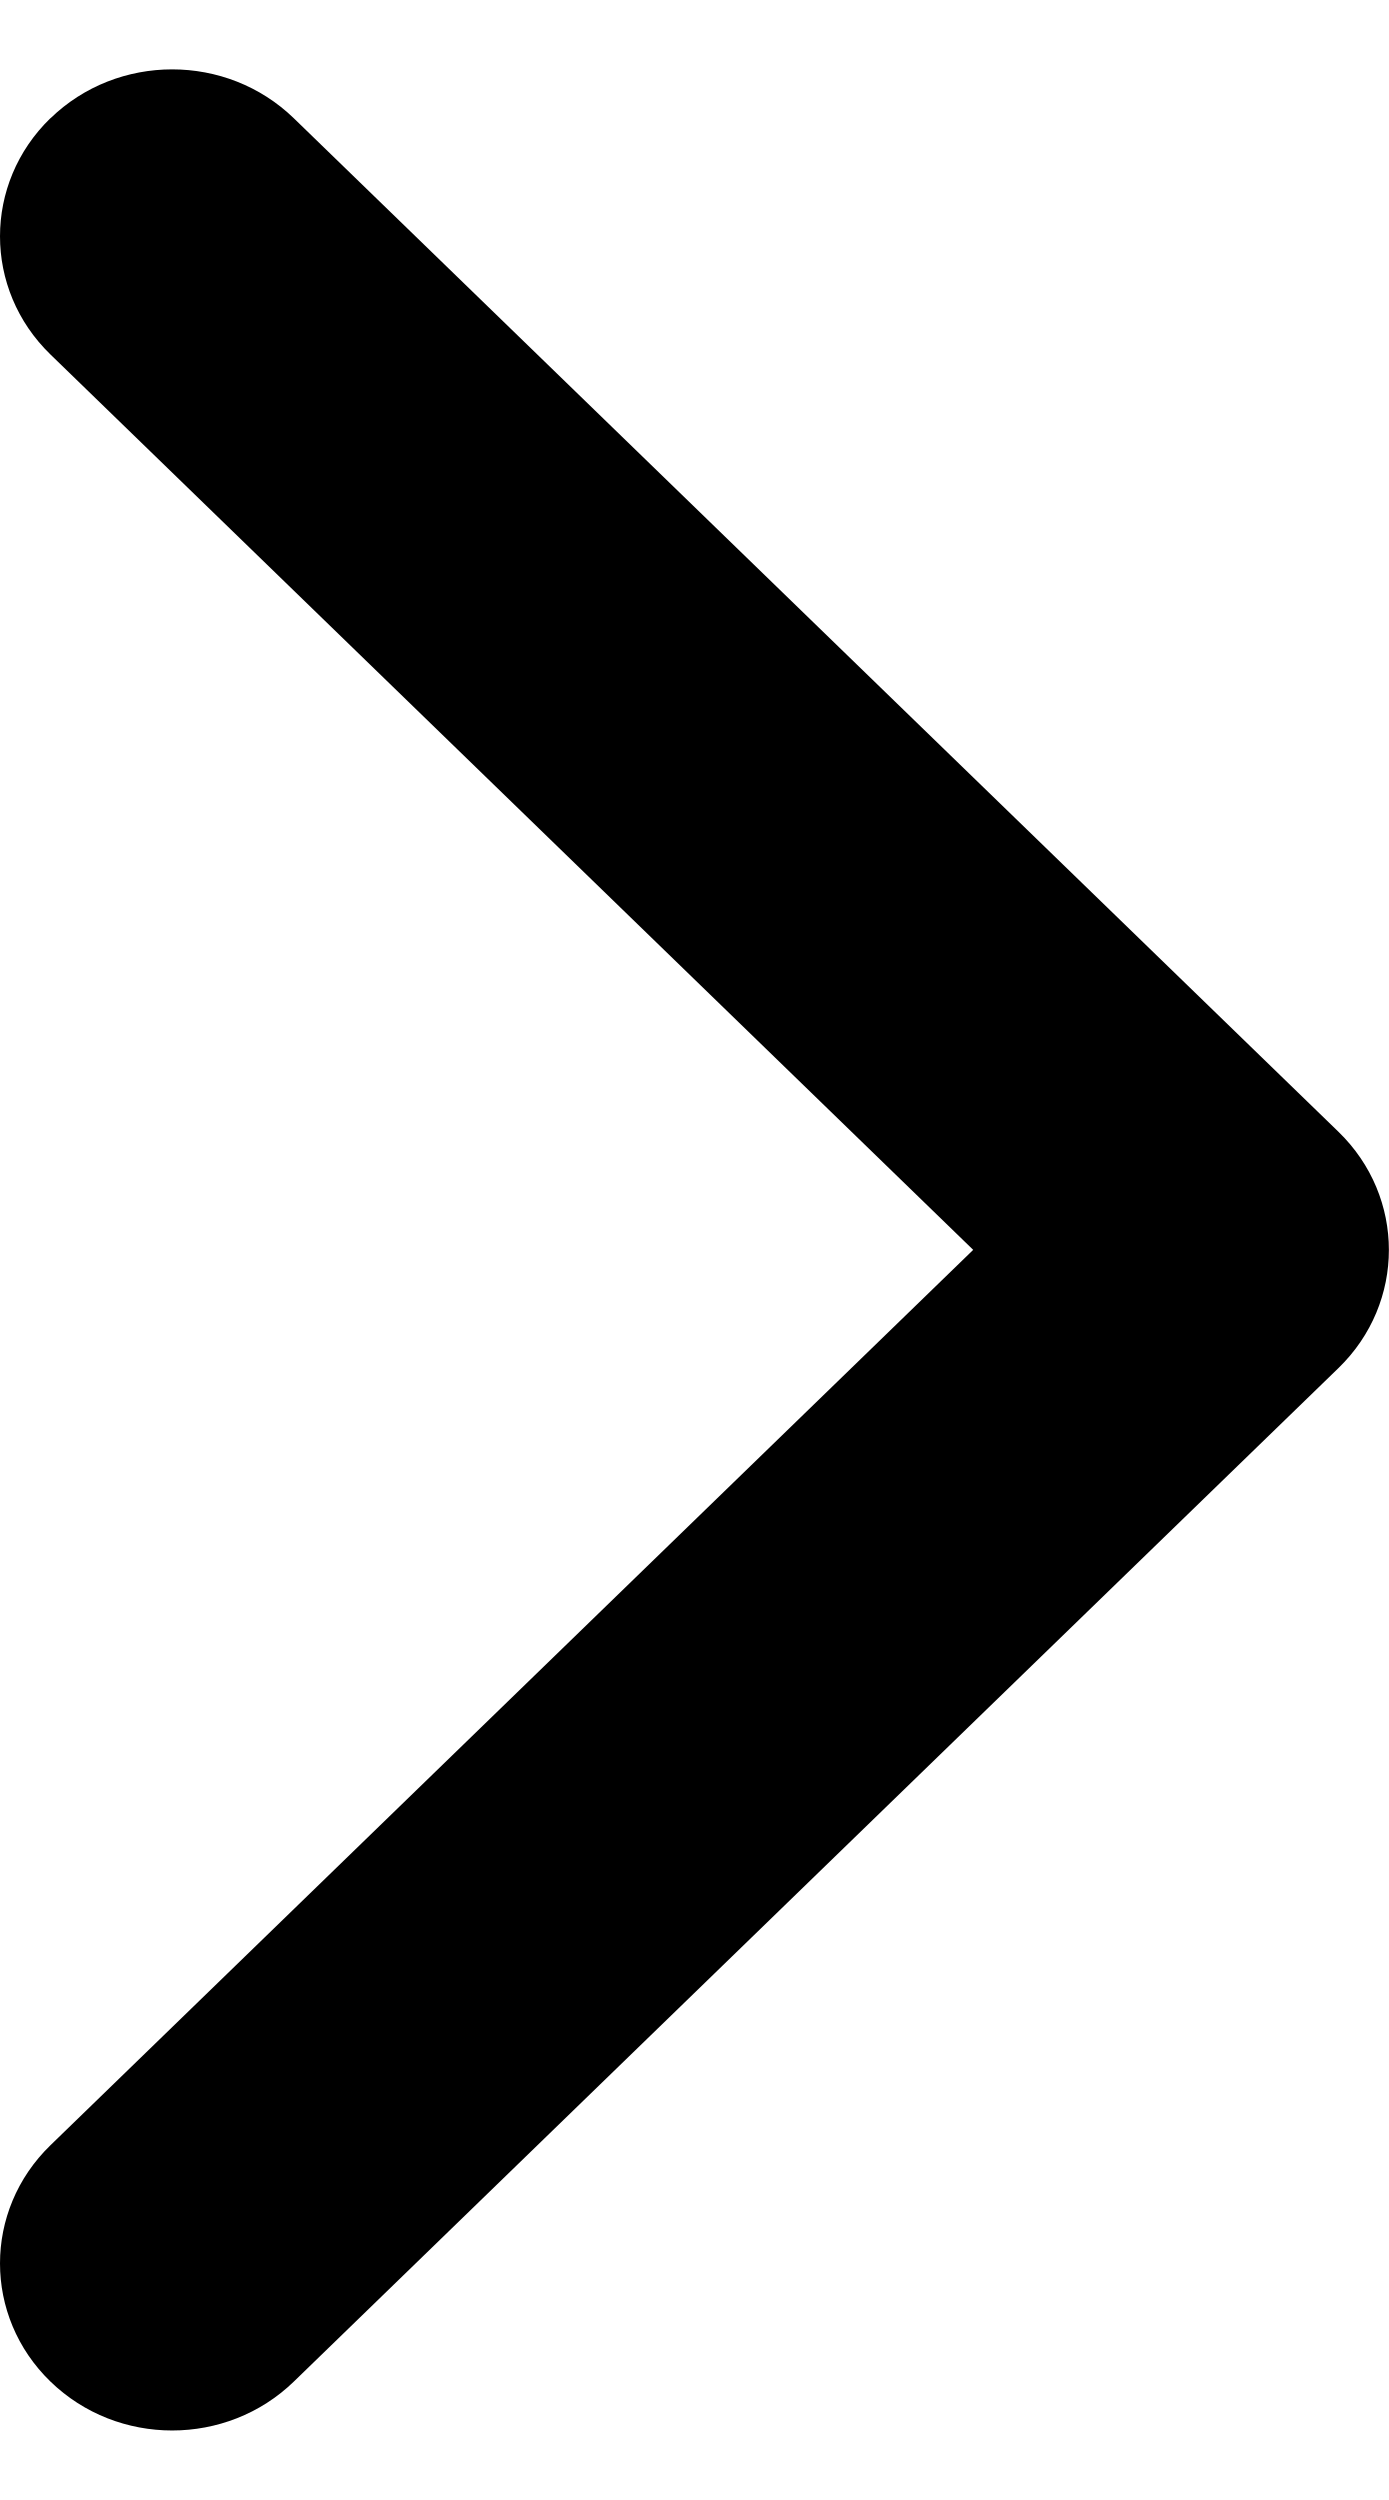
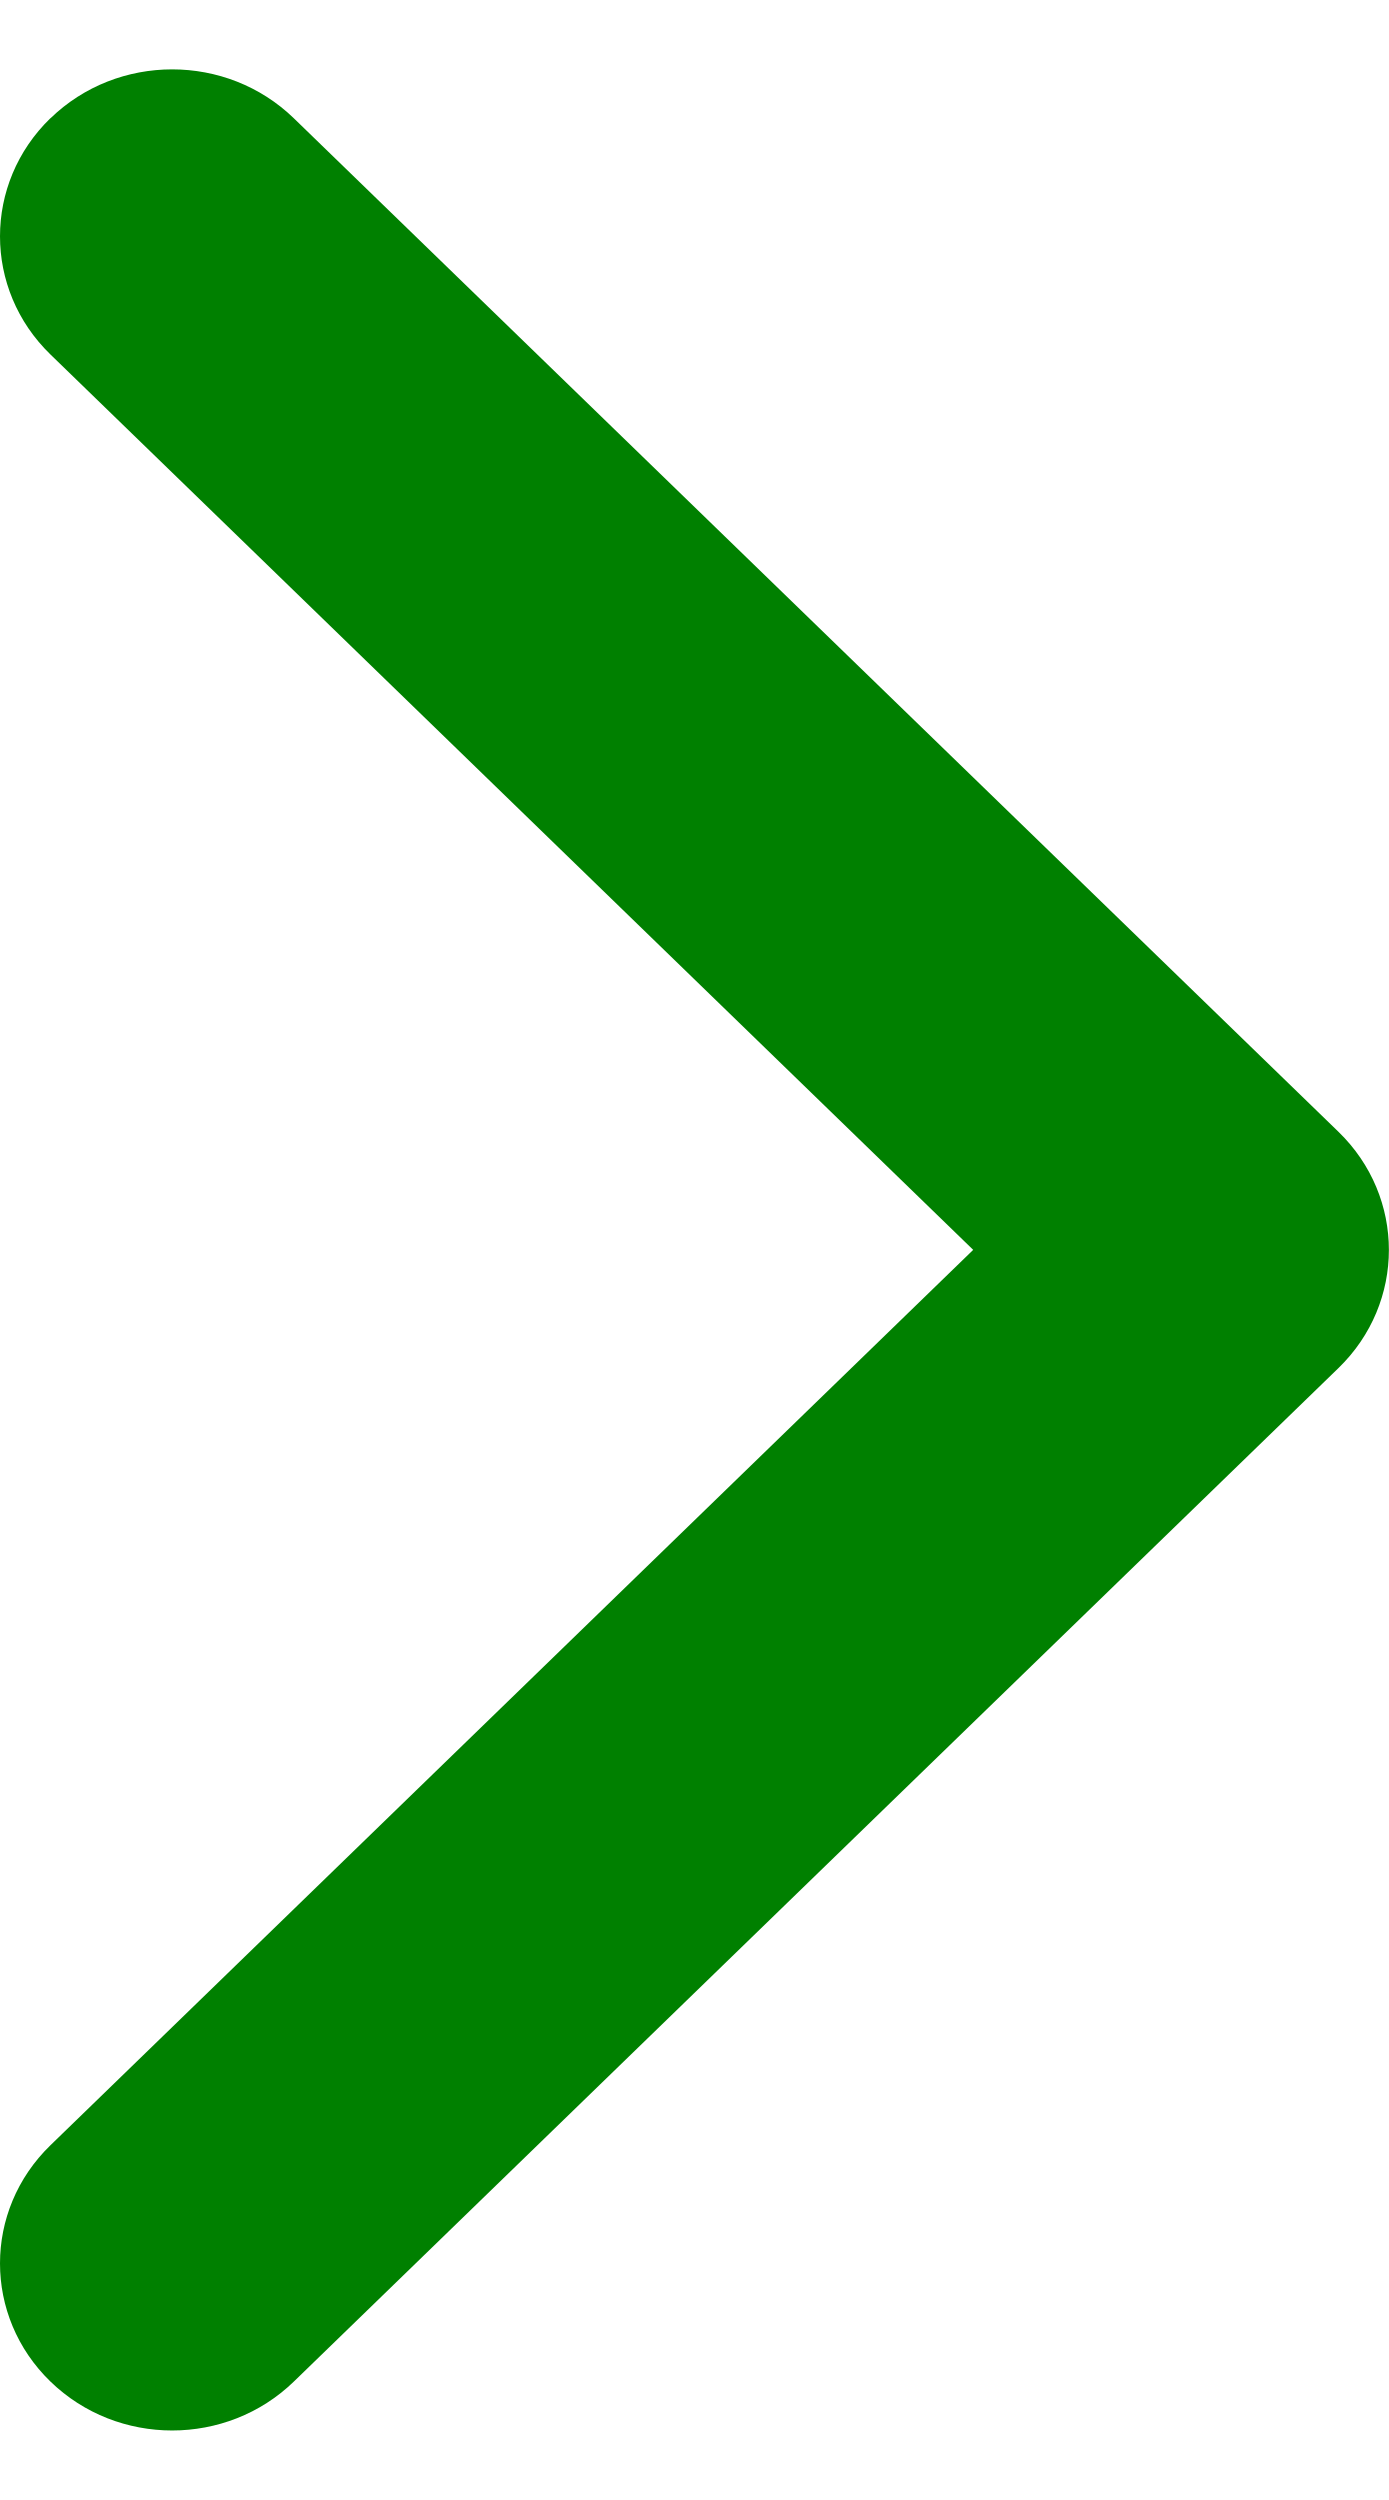
<svg xmlns="http://www.w3.org/2000/svg" fill="none" height="18" viewBox="0 0 10 18" width="10">
-   <path clip-rule="evenodd" d="m.363.852c.484-.47 1.269-.47 1.753 0l7.521 7.297c.484.47.484 1.231 0 1.701l-7.521 7.297c-.484.47-1.269.47-1.753 0s-.484-1.231 0-1.701l6.644-6.447-6.644-6.447c-.484-.47-.484-1.231 0-1.701z" fill="#000" fill-rule="evenodd" />
+   <path clip-rule="evenodd" d="m.363.852c.484-.47 1.269-.47 1.753 0l7.521 7.297c.484.47.484 1.231 0 1.701l-7.521 7.297c-.484.47-1.269.47-1.753 0s-.484-1.231 0-1.701l6.644-6.447-6.644-6.447c-.484-.47-.484-1.231 0-1.701z" fill="green" fill-rule="evenodd" />
</svg>
